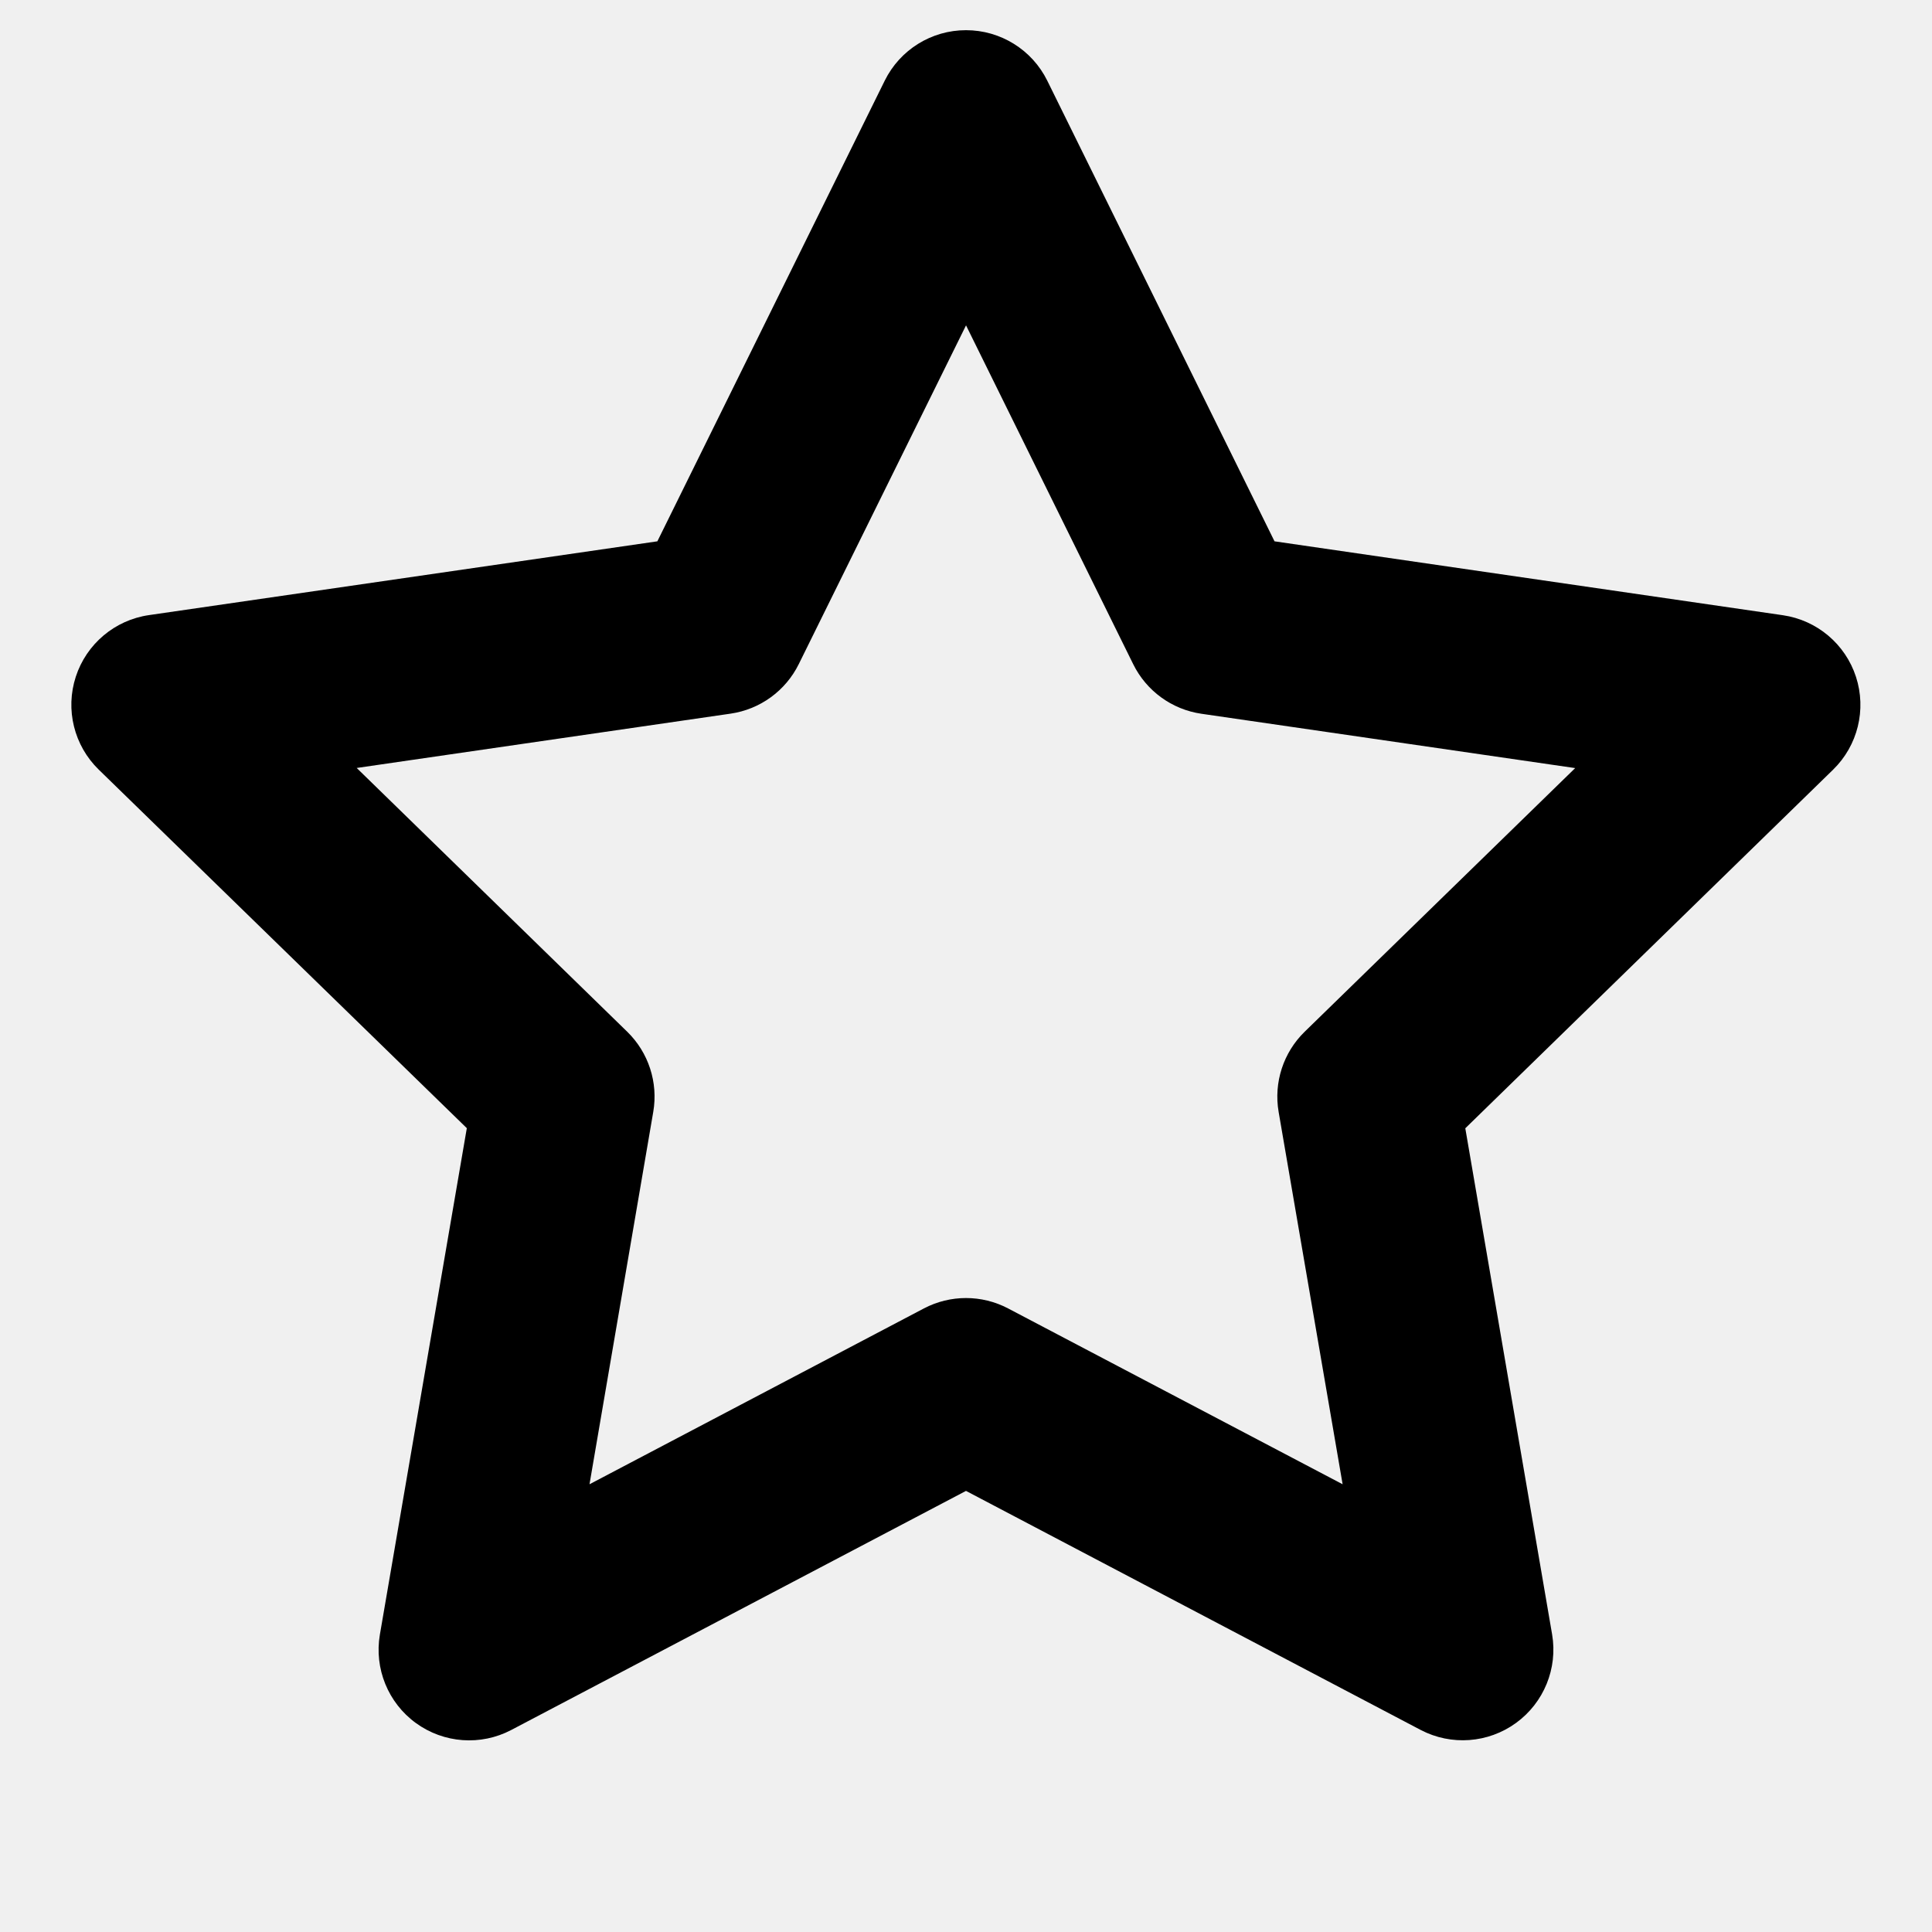
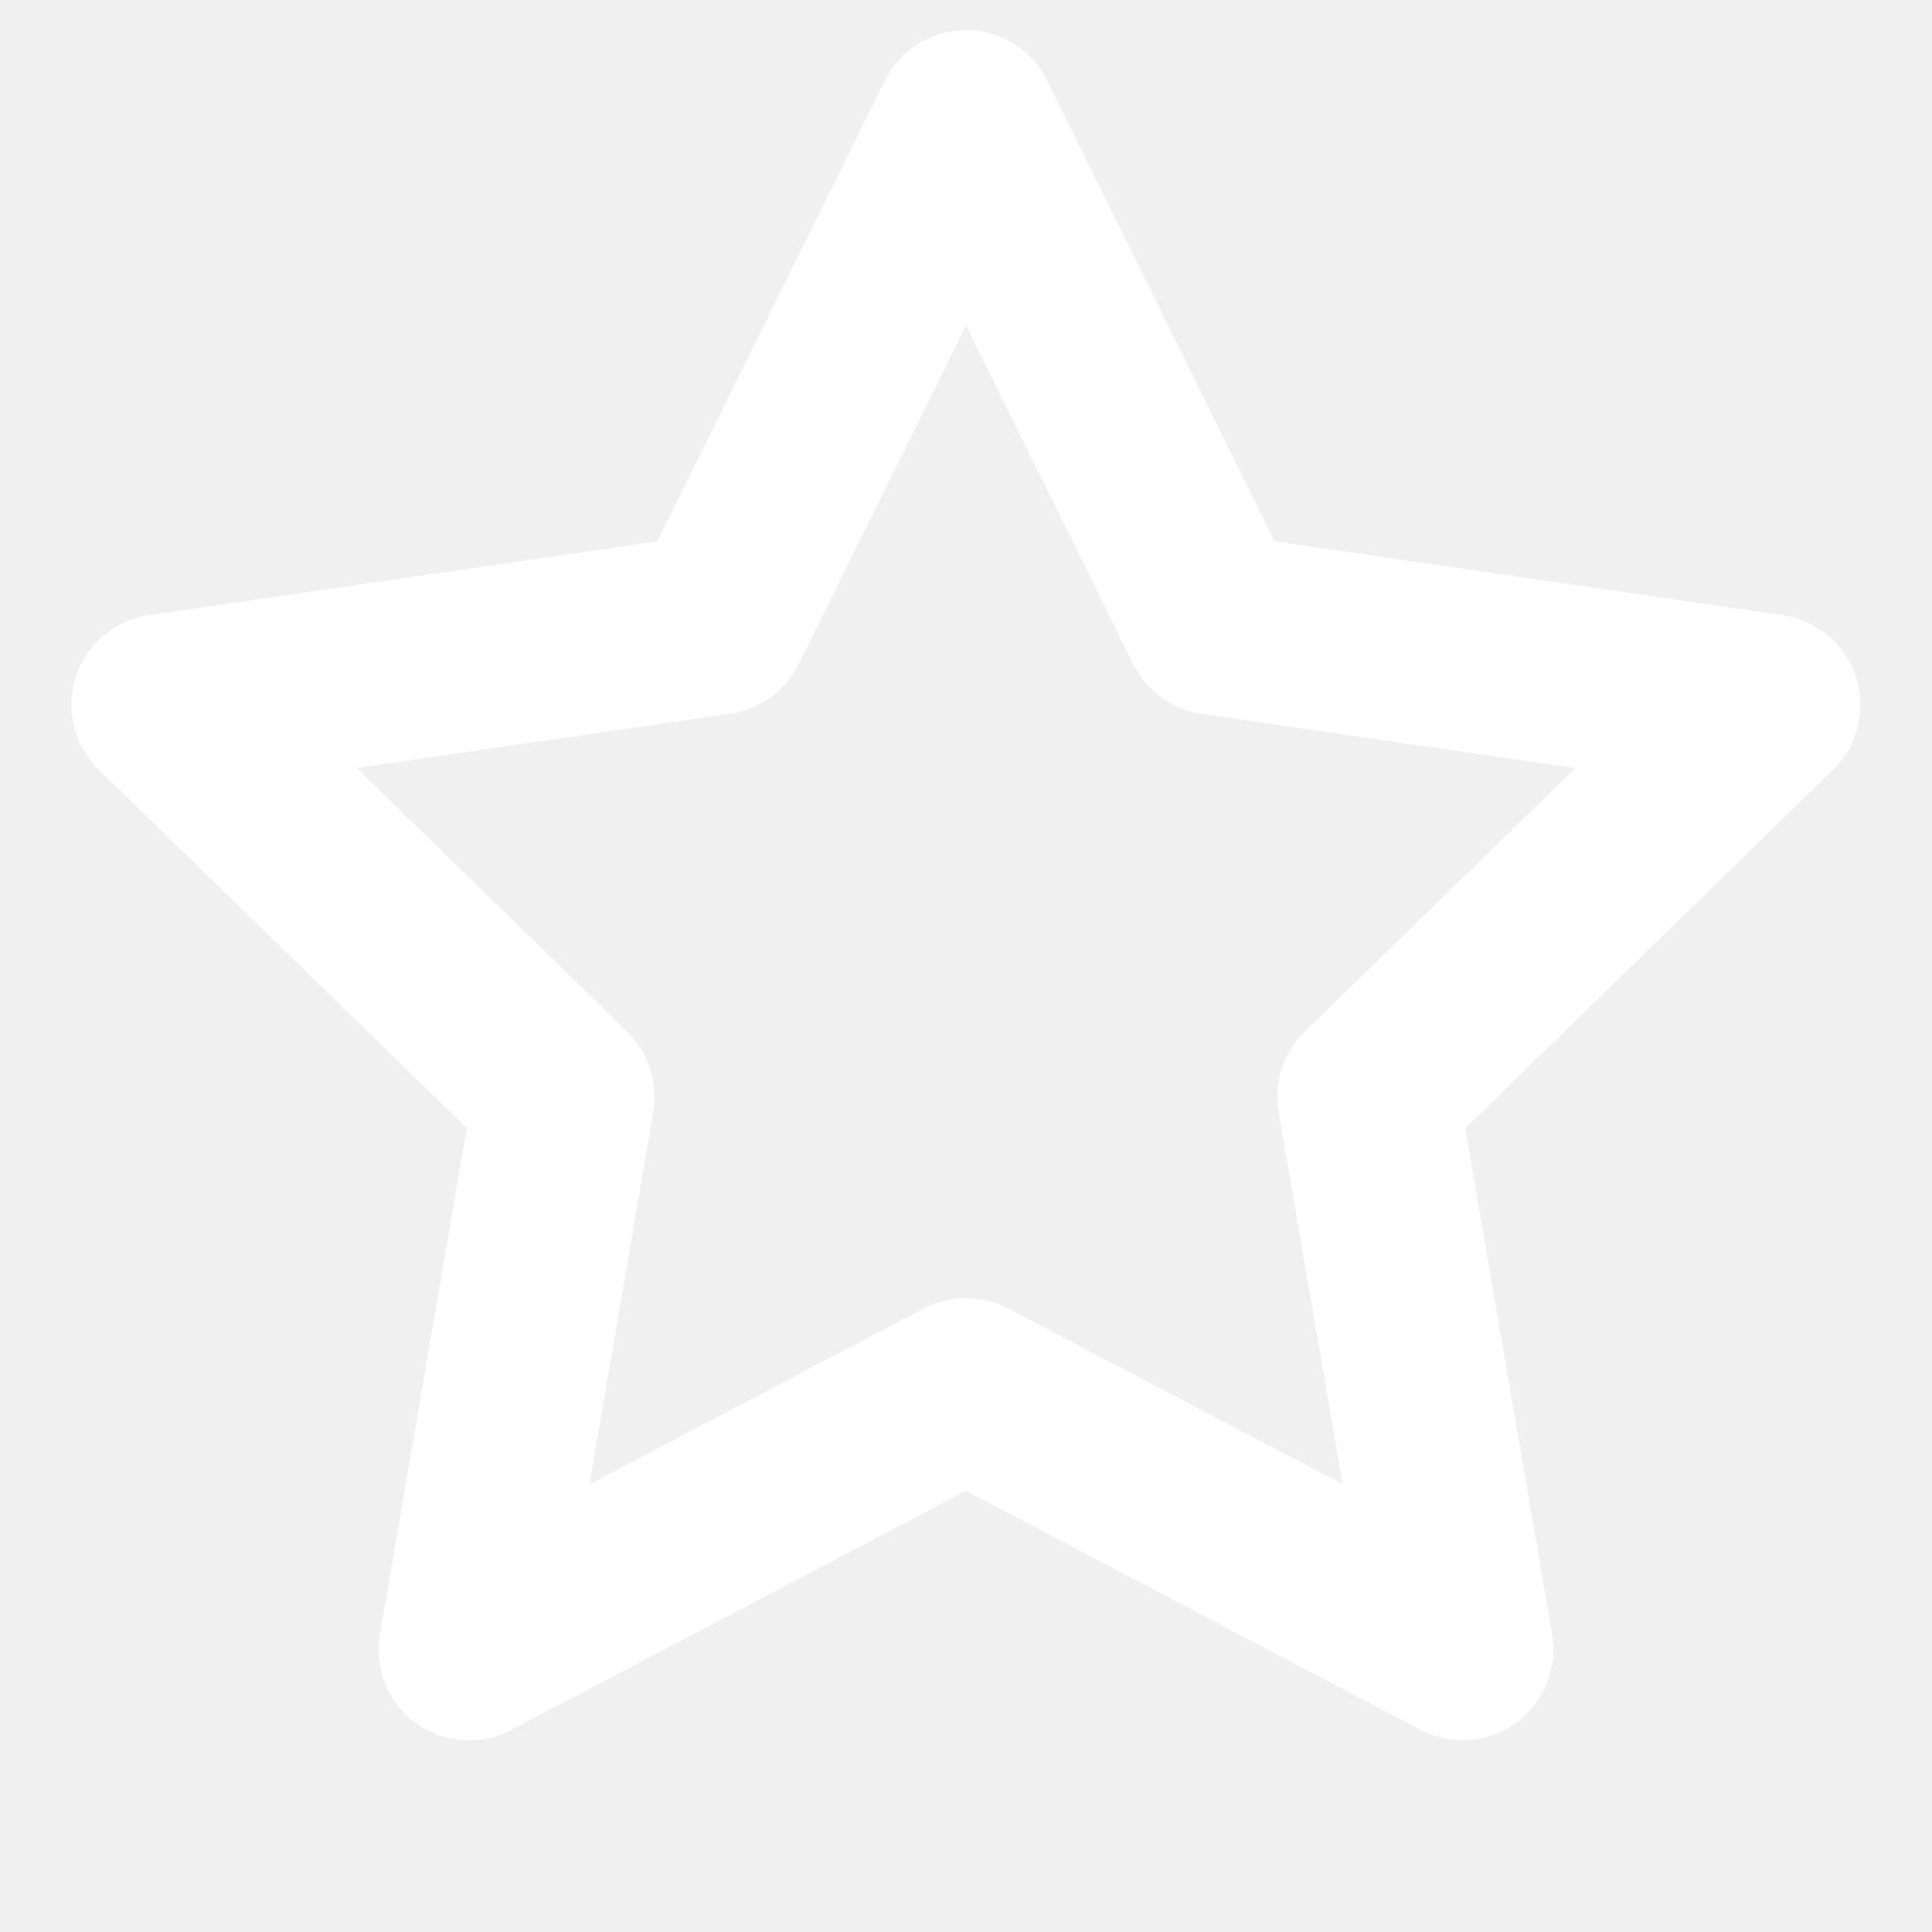
<svg aria-hidden="true" height="16" viewBox="0 0 16 16" version="1.1" width="16" data-view-component="true" class="octicon octicon-star d-inline-block mr-2">
-   <path d="M8 .25a.75.75 0 0 1 .673.418l1.882 3.815 4.21.612a.75.75 0 0 1 .416 1.279l-3.046 2.97.719 4.192a.751.751 0 0 1-1.088.791L8 12.347l-3.766 1.98a.75.75 0 0 1-1.088-.79l.72-4.194L.818 6.374a.75.75 0 0 1 .416-1.28l4.21-.611L7.327.668A.75.75 0 0 1 8 .25Zm0 2.445L6.615 5.5a.75.75 0 0 1-.564.41l-3.097.45 2.24 2.184a.75.75 0 0 1 .216.664l-.528 3.084 2.769-1.456a.75.75 0 0 1 .698 0l2.77 1.456-.53-3.084a.75.75 0 0 1 .216-.664l2.24-2.183-3.096-.45a.75.75 0 0 1-.564-.41L8 2.694Z" />
+   <path d="M8 .25a.75.75 0 0 1 .673.418l1.882 3.815 4.21.612a.75.75 0 0 1 .416 1.279l-3.046 2.97.719 4.192a.751.751 0 0 1-1.088.791L8 12.347l-3.766 1.98a.75.75 0 0 1-1.088-.79l.72-4.194L.818 6.374a.75.75 0 0 1 .416-1.28l4.21-.611L7.327.668A.75.75 0 0 1 8 .25Zm0 2.445L6.615 5.5a.75.75 0 0 1-.564.41l-3.097.45 2.24 2.184a.75.75 0 0 1 .216.664l-.528 3.084 2.769-1.456a.75.75 0 0 1 .698 0l2.77 1.456-.53-3.084a.75.75 0 0 1 .216-.664l2.24-2.183-3.096-.45a.75.75 0 0 1-.564-.41L8 2.694Z" style="fill: white;" />
</svg>
